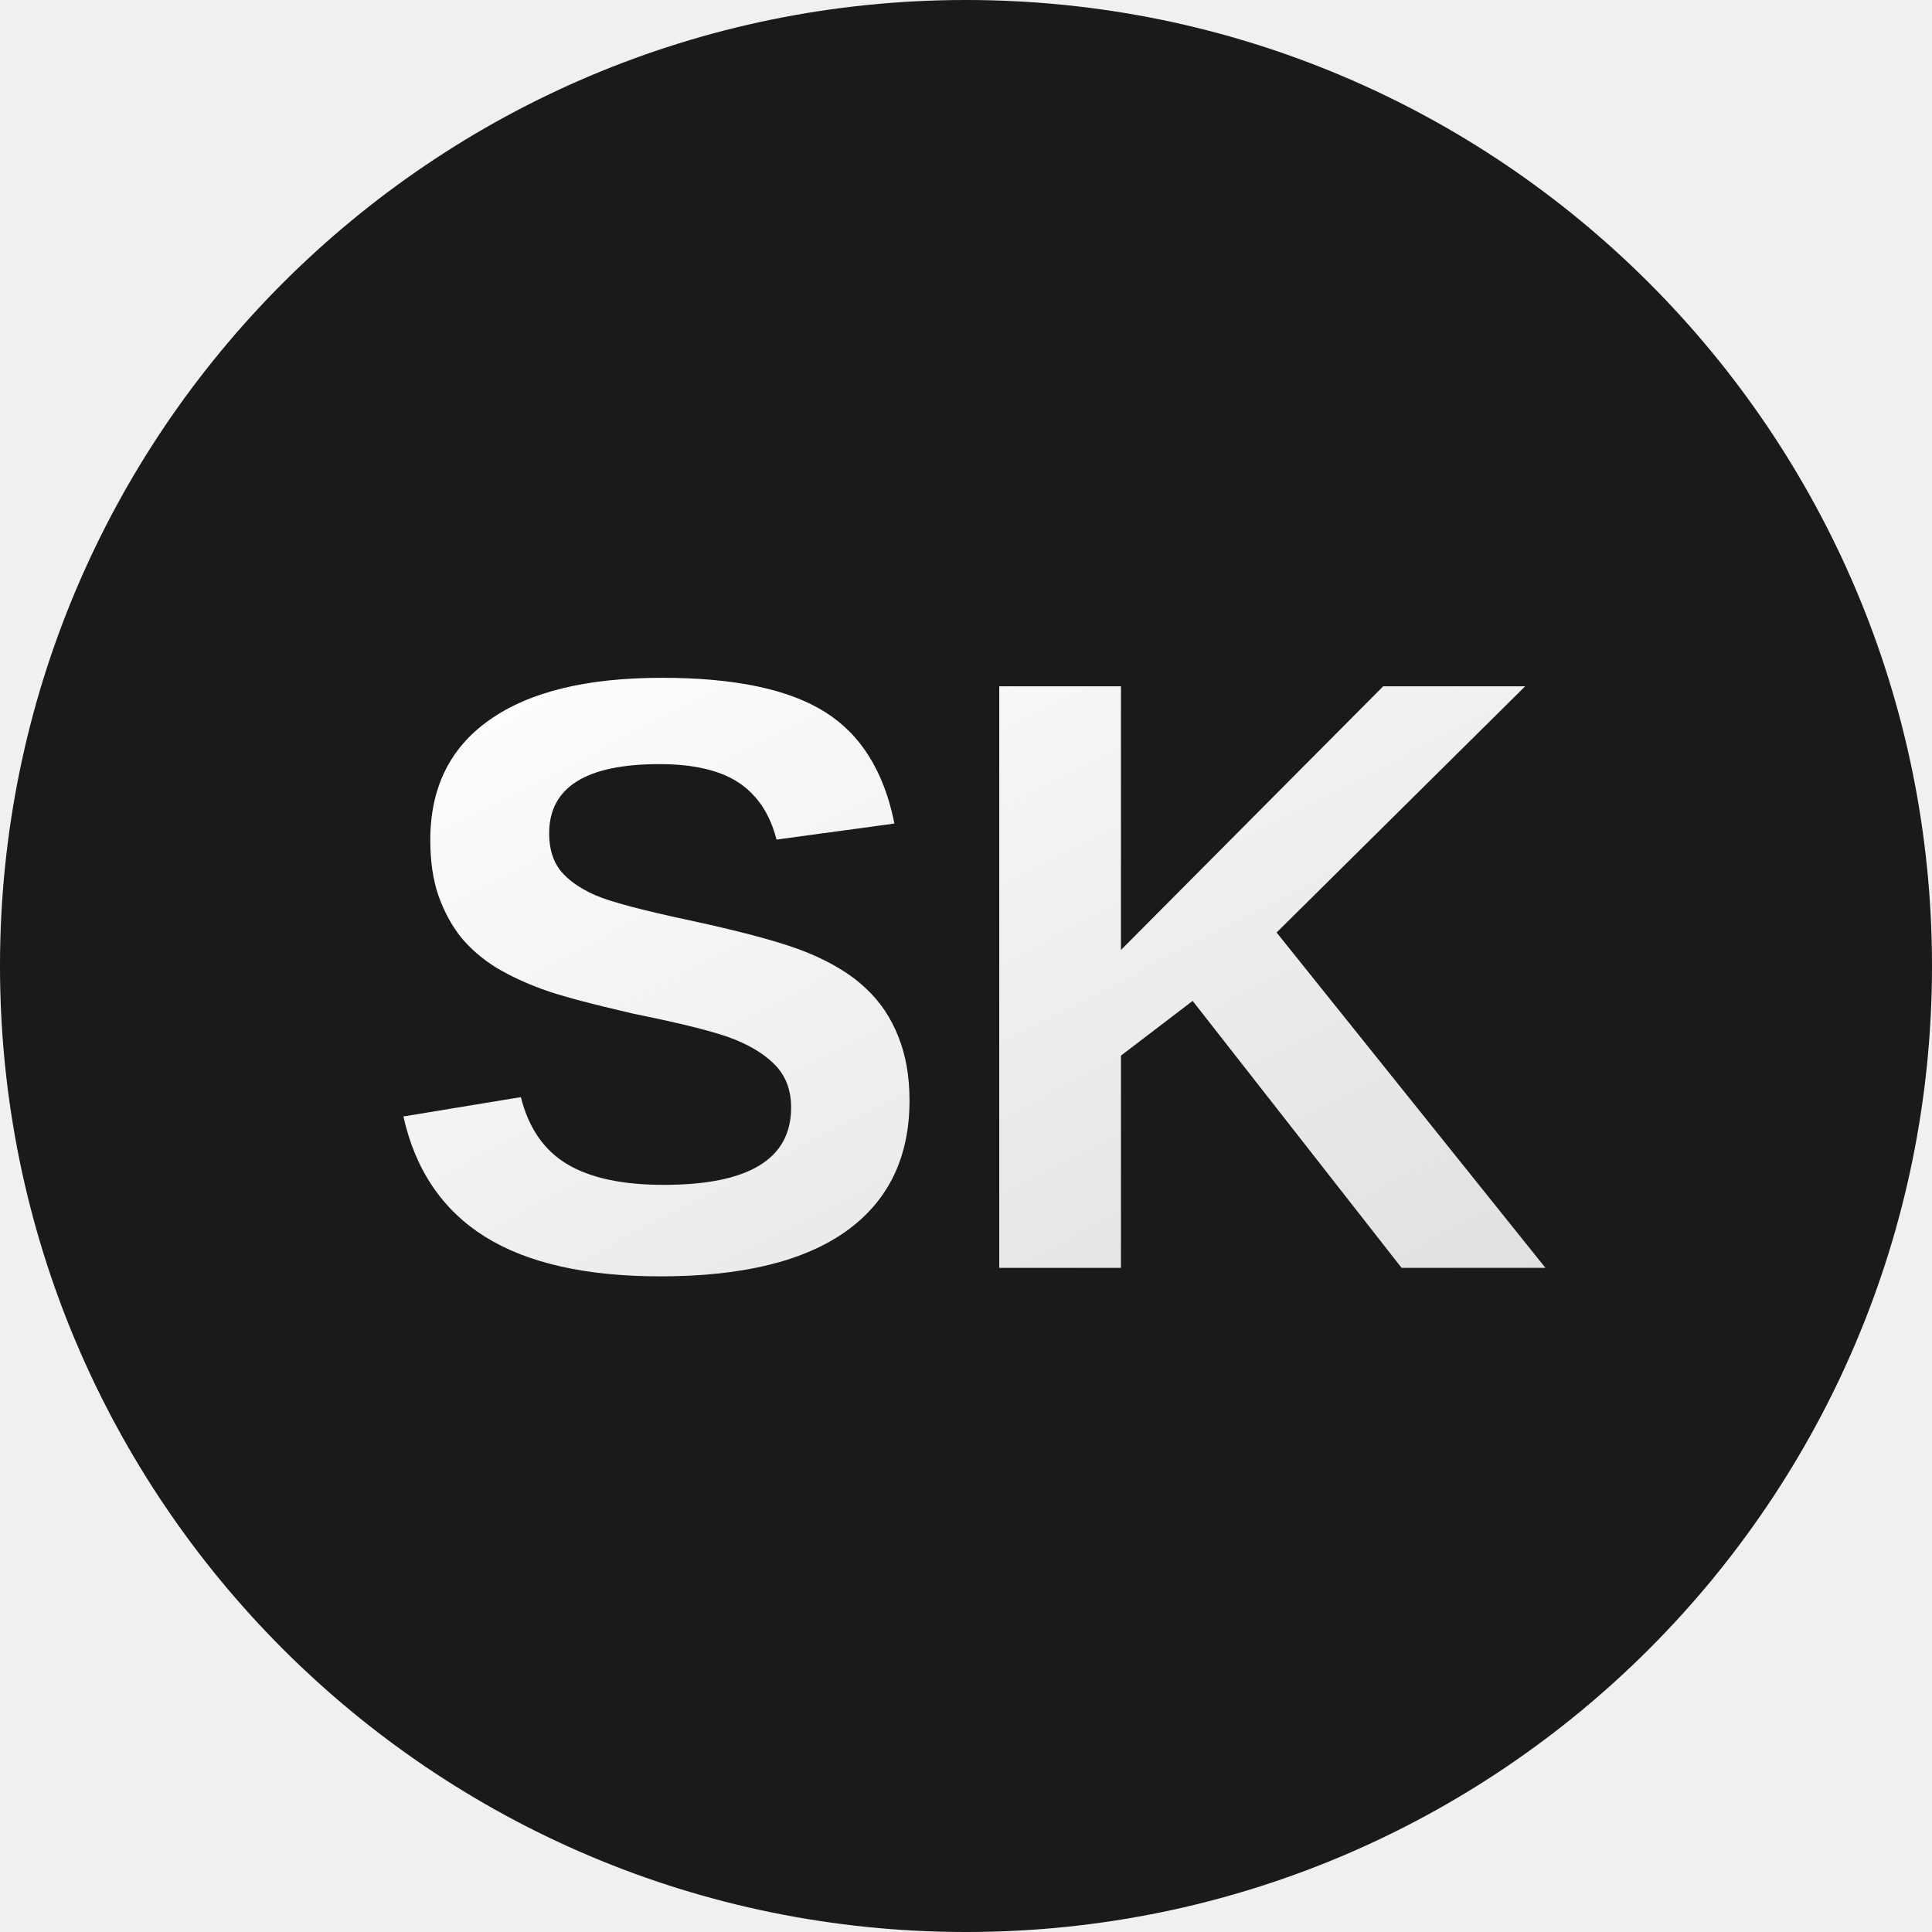
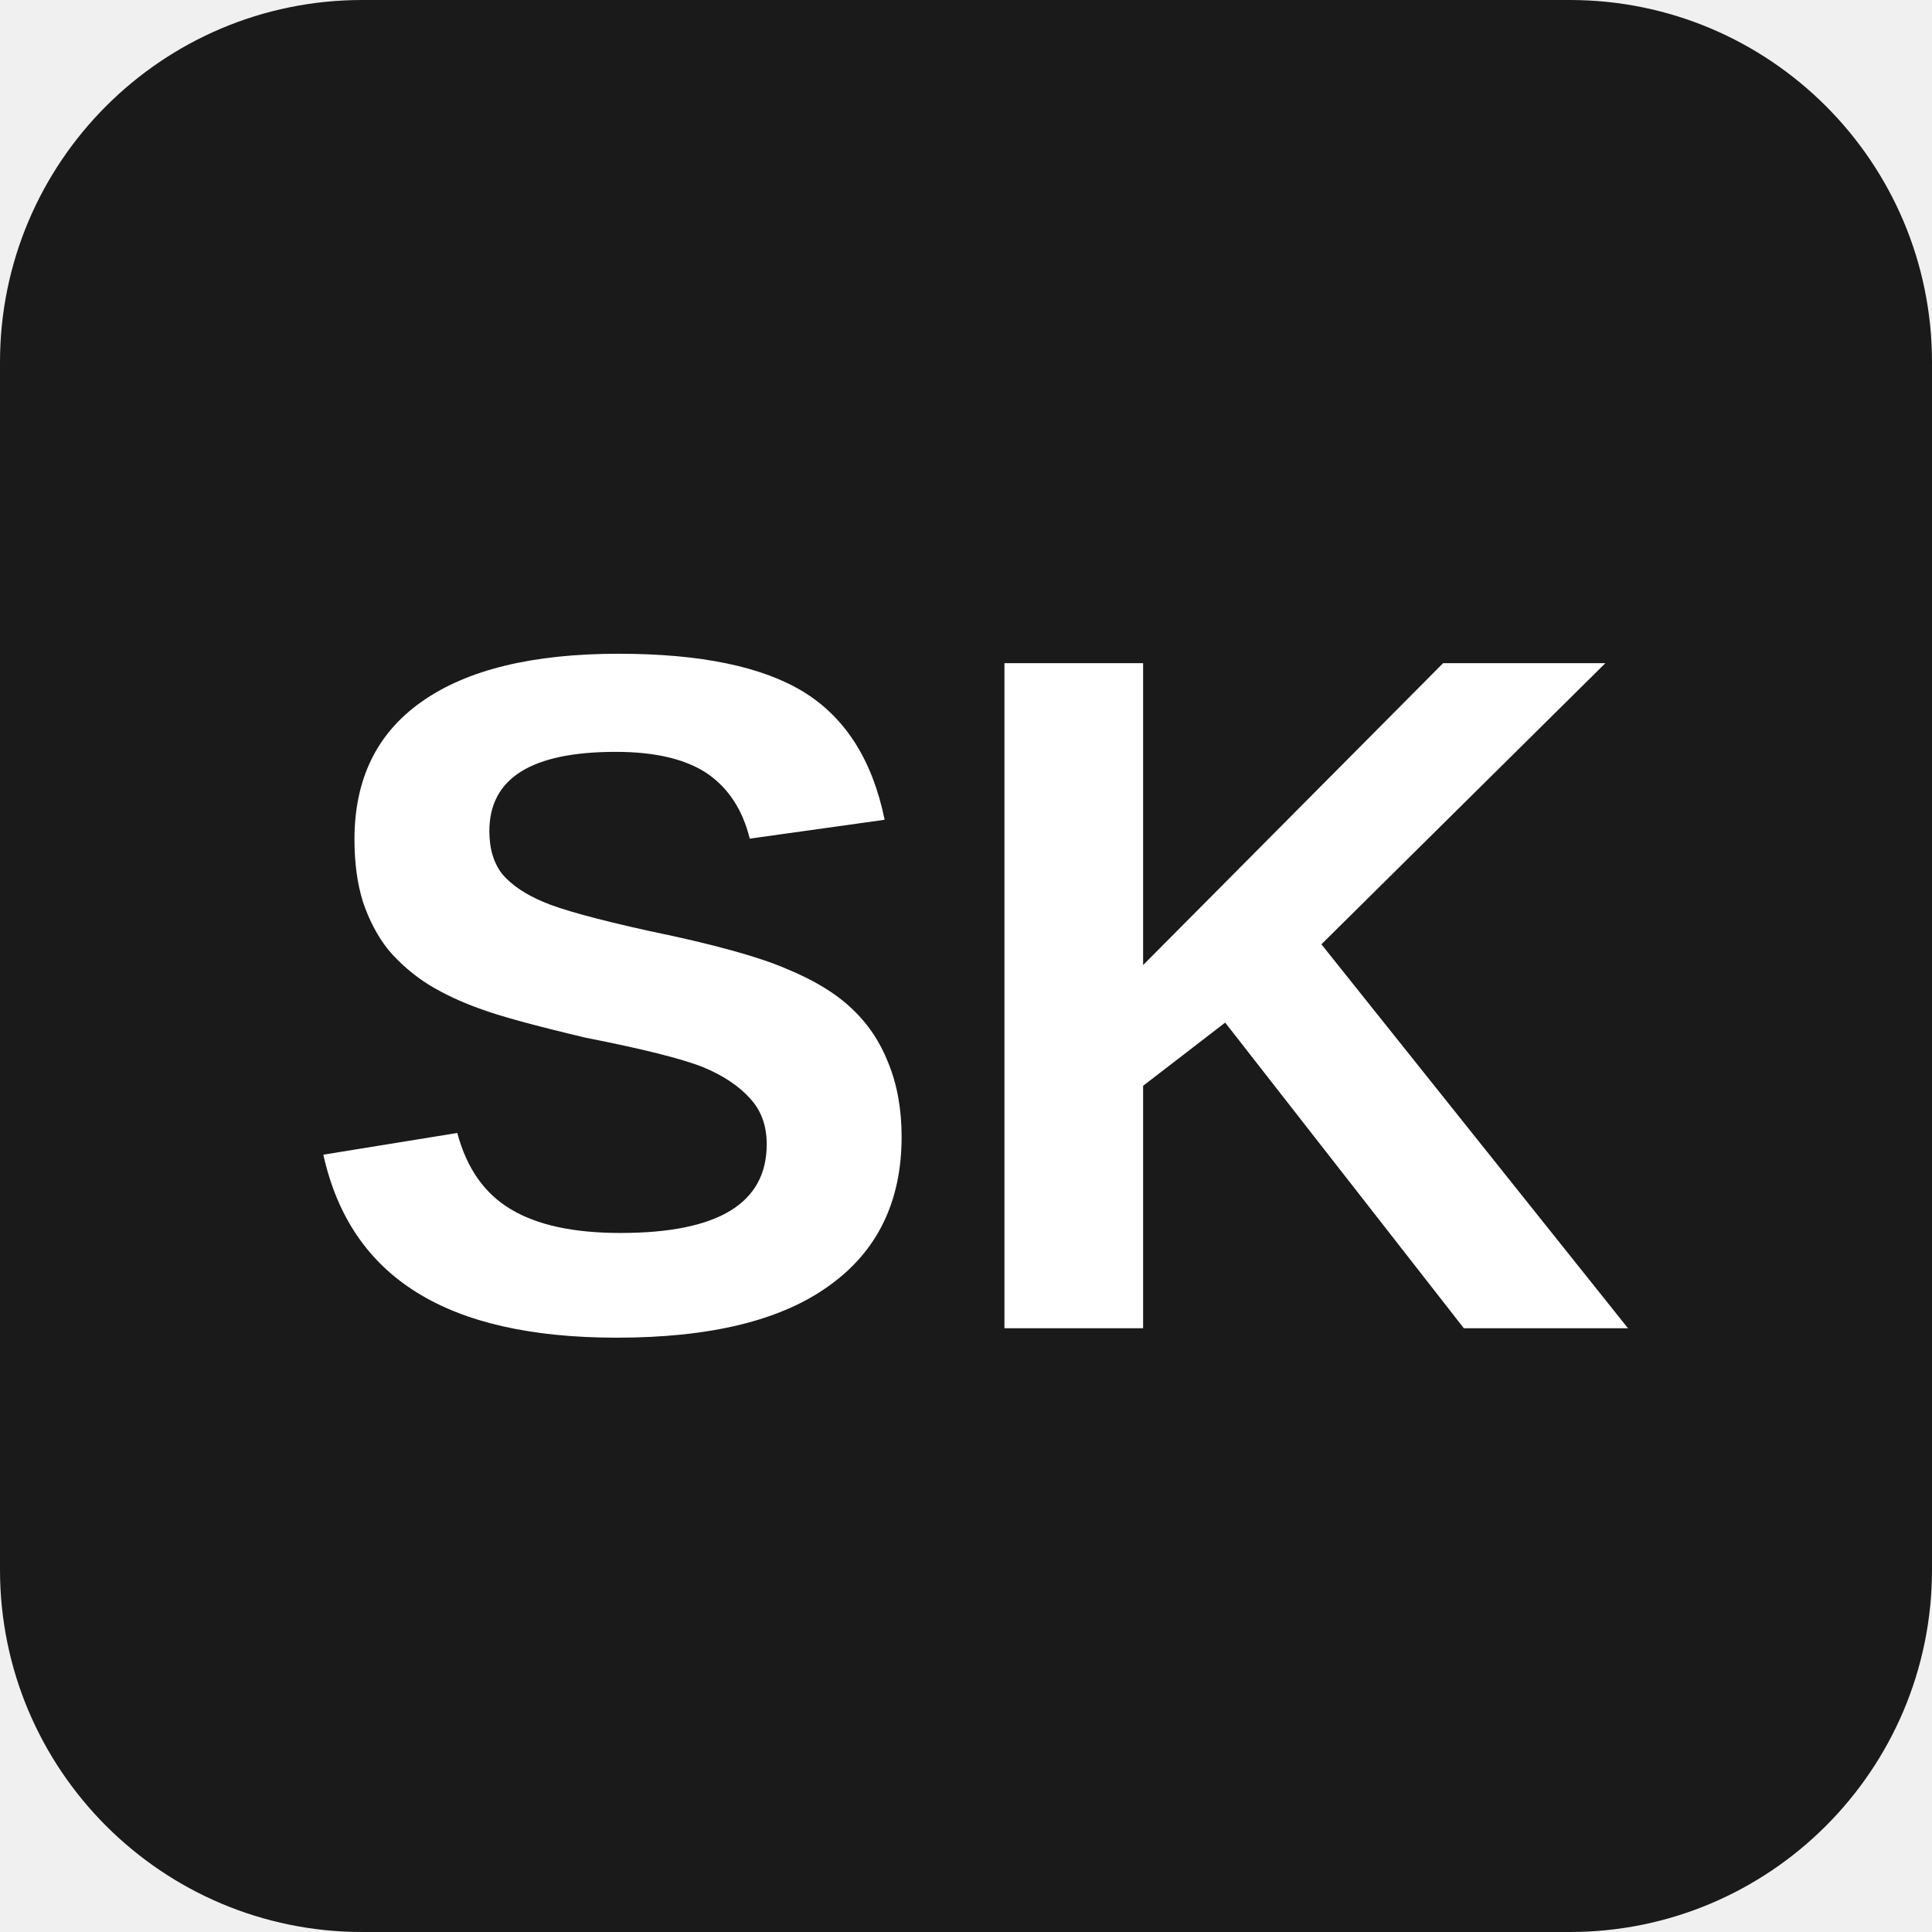
- <svg xmlns="http://www.w3.org/2000/svg" width="64" height="64" viewBox="0 0 64 64" fill="none">
-   <circle cx="32" cy="32" r="32" fill="#1a1a1a" />
-   <defs>
-     <linearGradient id="textGradient" x1="0%" y1="0%" x2="100%" y2="100%">
-       <stop offset="0%" style="stop-color:#ffffff;stop-opacity:1" />
-       <stop offset="100%" style="stop-color:#e0e0e0;stop-opacity:1" />
-     </linearGradient>
-   </defs>
-   <text x="32" y="42" font-family="Arial, sans-serif" font-size="28" font-weight="bold" text-anchor="middle" fill="url(#textGradient)">SK</text>
+ <svg xmlns="http://www.w3.org/2000/svg" width="32" height="32" viewBox="0 0 32 32" fill="none">
+   <rect width="32" height="32" rx="6" fill="#1a1a1a" />
+   <text x="16" y="22" font-family="Arial, sans-serif" font-size="16" font-weight="bold" text-anchor="middle" fill="#ffffff">SK</text>
</svg>
